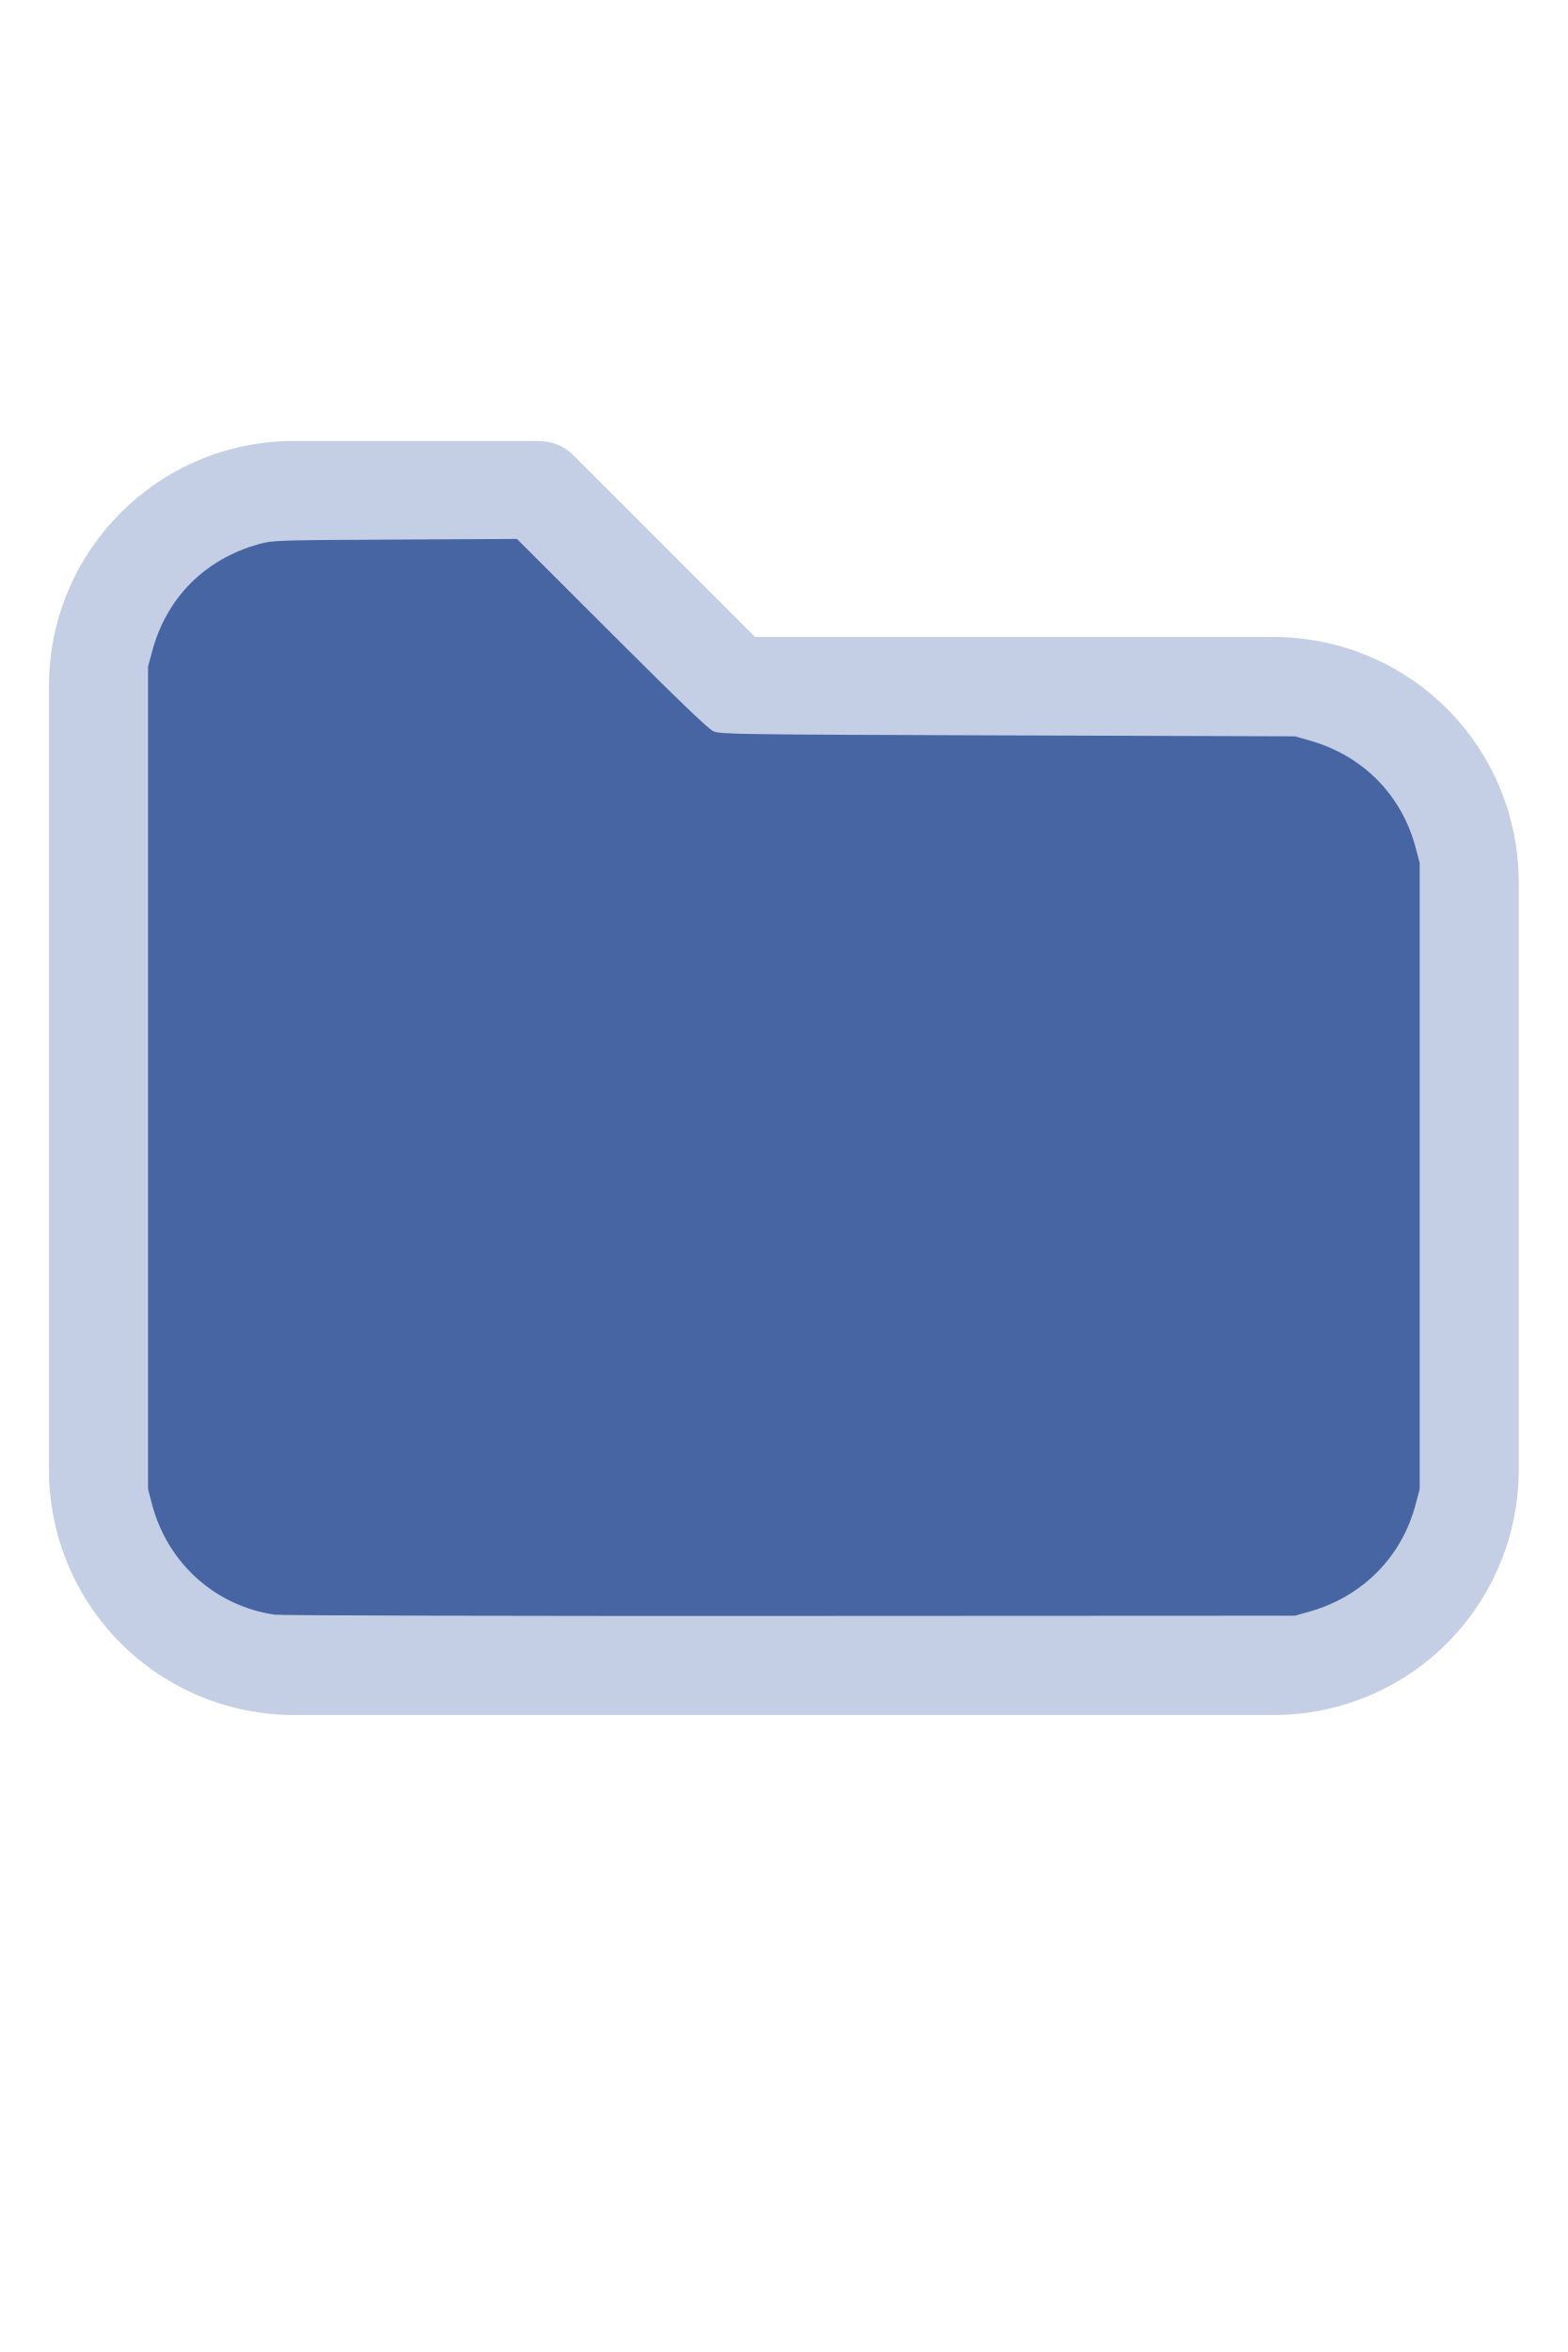
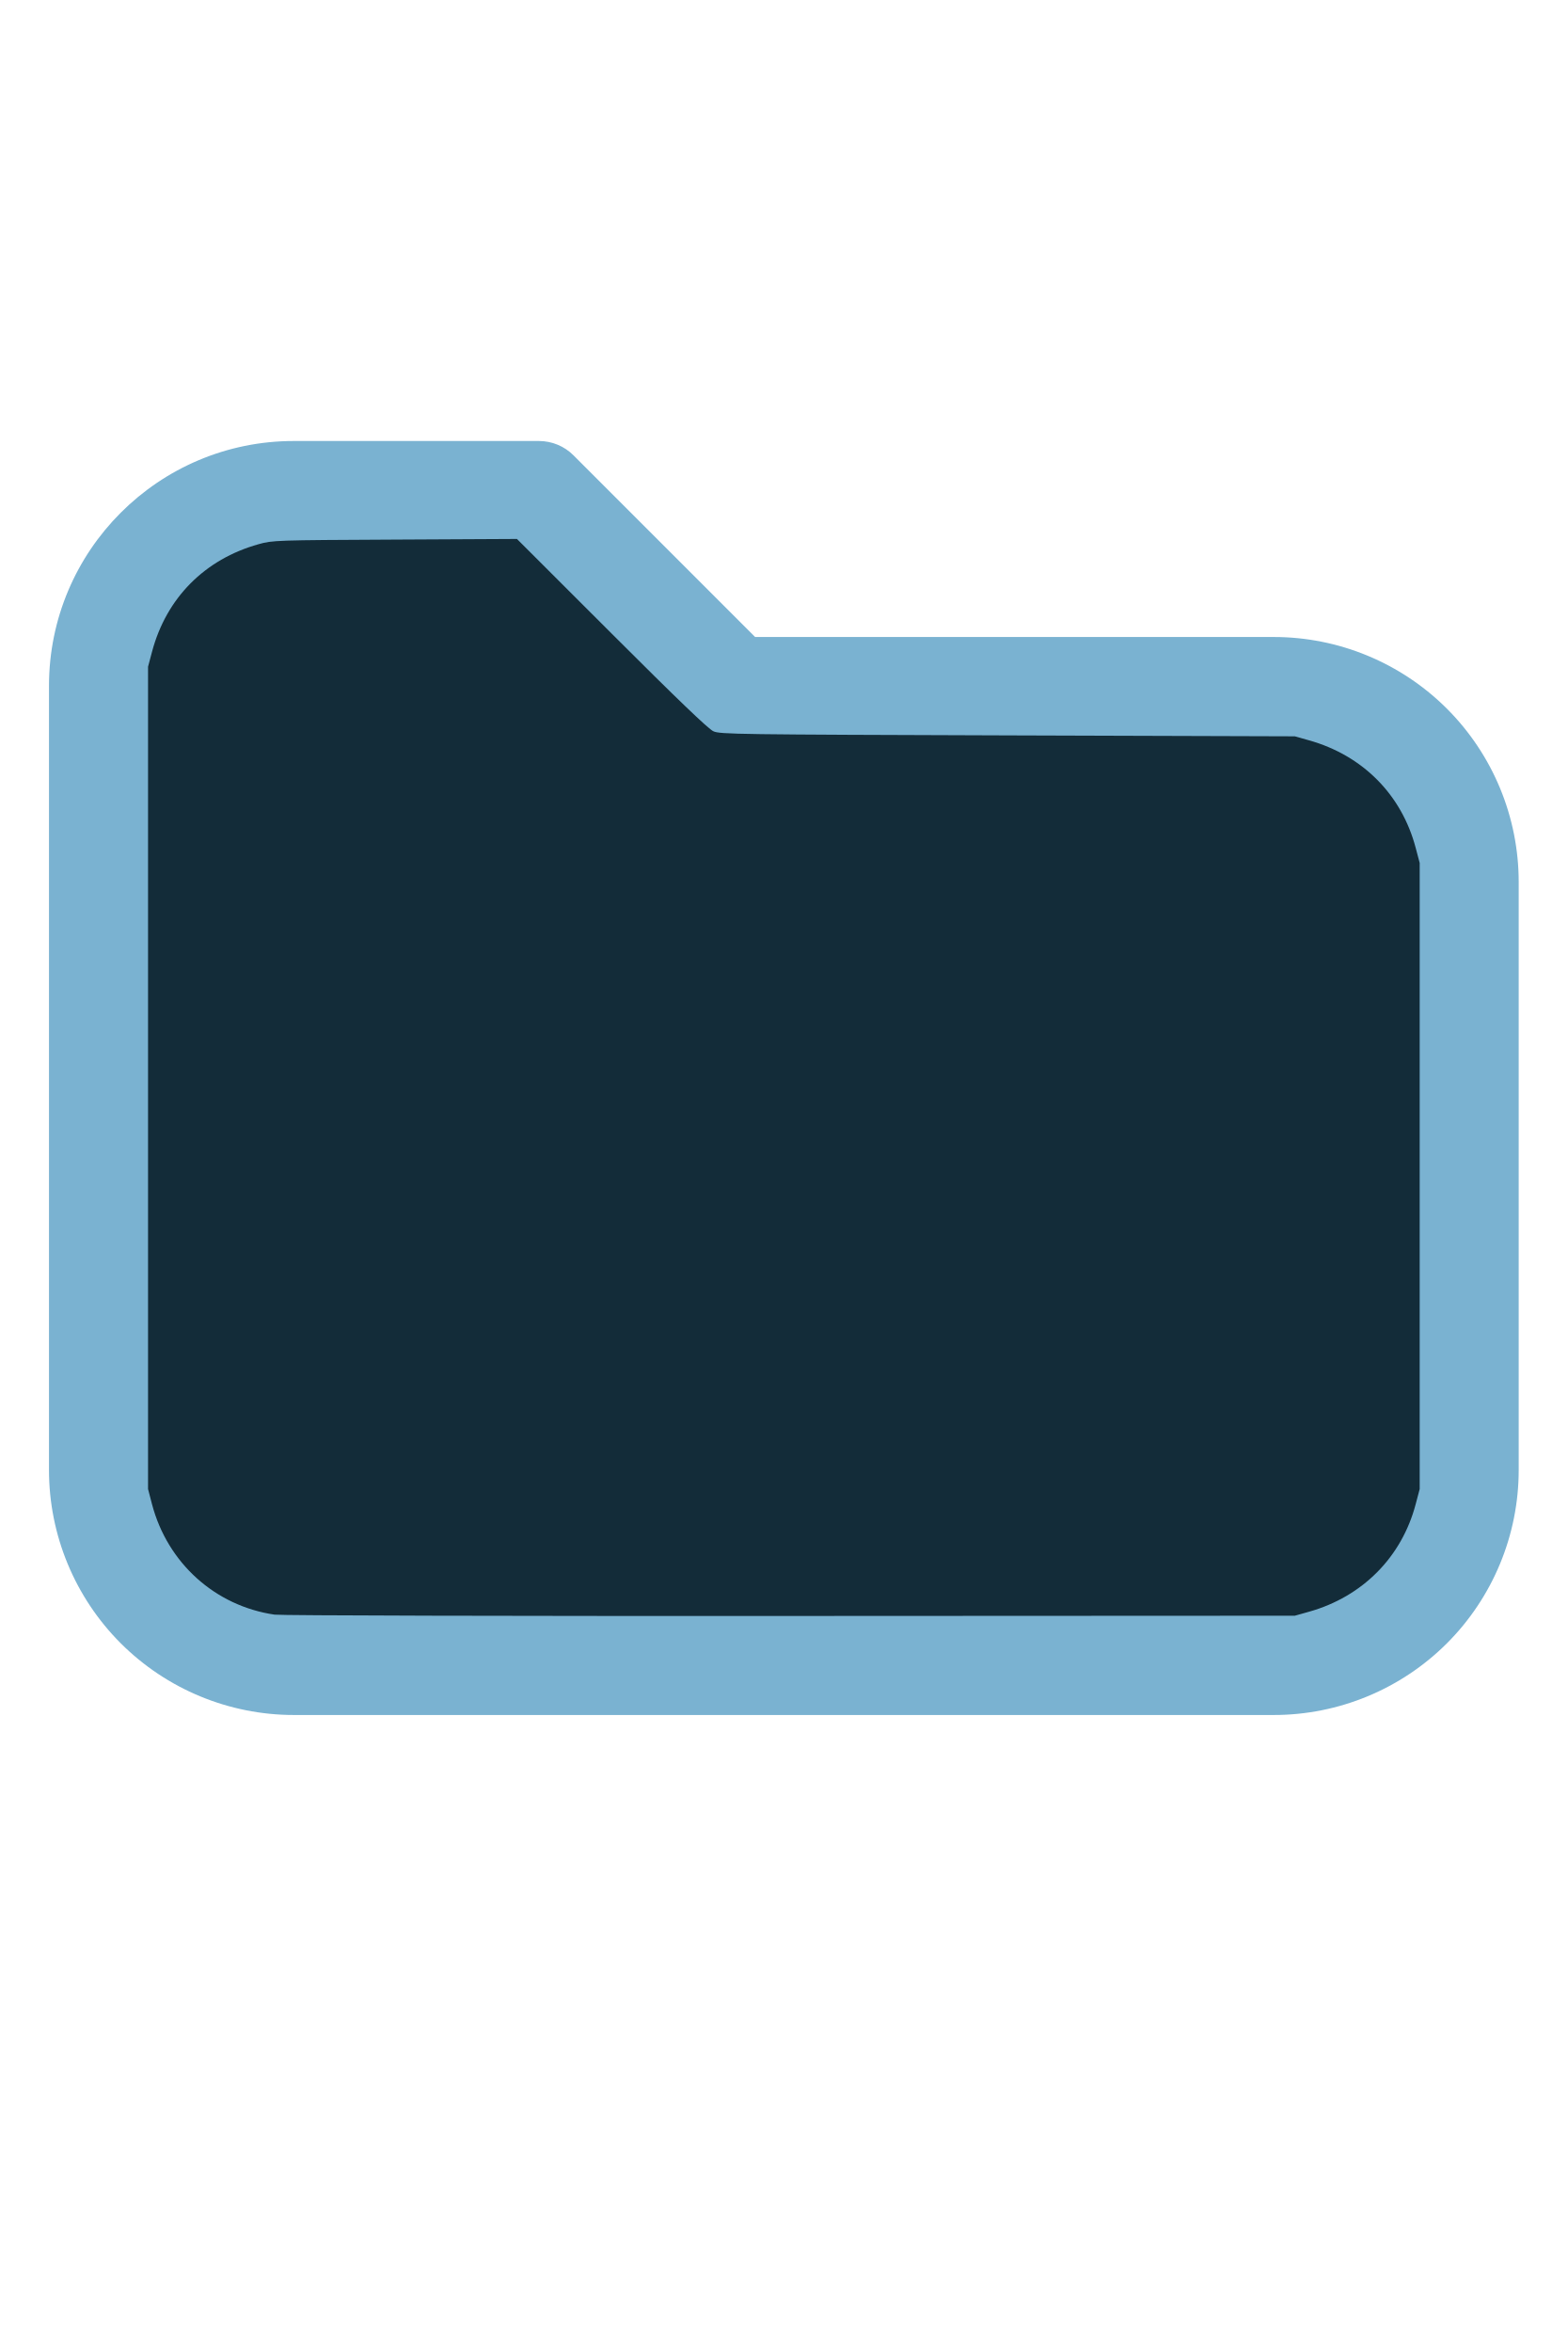
<svg xmlns="http://www.w3.org/2000/svg" version="1.1" width="16" height="24" viewBox="0 0 32 32" xml:space="preserve">
-   <g style="fill:#C4CFE5;">
+   <g style="fill:#7AB2D1;">
    <path d="M1,5.998l-0,16.002c-0,1.326 0.527,2.598 1.464,3.536c0.938,0.937 2.21,1.464 3.536,1.464c5.322,0 14.678,-0 20,0c1.326,0 2.598,-0.527 3.536,-1.464c0.937,-0.938 1.464,-2.21 1.464,-3.536c0,-3.486 0,-8.514 0,-12c0,-1.326 -0.527,-2.598 -1.464,-3.536c-0.938,-0.937 -2.21,-1.464 -3.536,-1.464c-0,0 -10.586,0 -10.586,0c0,-0 -3.707,-3.707 -3.707,-3.707c-0.187,-0.188 -0.442,-0.293 -0.707,-0.293l-5.002,0c-2.76,0 -4.998,2.238 -4.998,4.998Zm2,-0l-0,16.002c-0,0.796 0.316,1.559 0.879,2.121c0.562,0.563 1.325,0.879 2.121,0.879l20,0c0.796,0 1.559,-0.316 2.121,-0.879c0.563,-0.562 0.879,-1.325 0.879,-2.121c0,-3.486 0,-8.514 0,-12c0,-0.796 -0.316,-1.559 -0.879,-2.121c-0.562,-0.563 -1.325,-0.879 -2.121,-0.879c-7.738,0 -11,0 -11,0c-0.265,0 -0.52,-0.105 -0.707,-0.293c-0,0 -3.707,-3.707 -3.707,-3.707c-0,0 -4.588,0 -4.588,0c-1.656,0 -2.998,1.342 -2.998,2.998Z" />
  </g>
-   <g style="fill:#4665A2;stroke-width:0;">
+   <g style="fill:#132C39;stroke-width:0;">
    <path d="M 5.606,24.952 C 4.392,24.775 3.42,23.9 3.103,22.699 L 3.022,22.389 V 13.998 5.606 L 3.104,5.298 C 3.396,4.203 4.18,3.412 5.279,3.106 5.565,3.026 5.615,3.024 8.061,3.012 l 2.491,-0.013 1.932,1.93 c 1.344,1.343 1.976,1.95 2.078,1.995 0.137,0.062 0.474,0.066 6.007,0.084 l 5.861,0.019 0.291,0.082 c 1.095,0.308 1.89,1.109 2.176,2.193 l 0.082,0.309 V 16 22.389 l -0.082,0.309 c -0.284,1.079 -1.086,1.888 -2.176,2.194 l -0.291,0.082 -10.303,0.005 c -5.7,0.003 -10.4,-0.009 -10.521,-0.027 z" />
  </g>
</svg>
